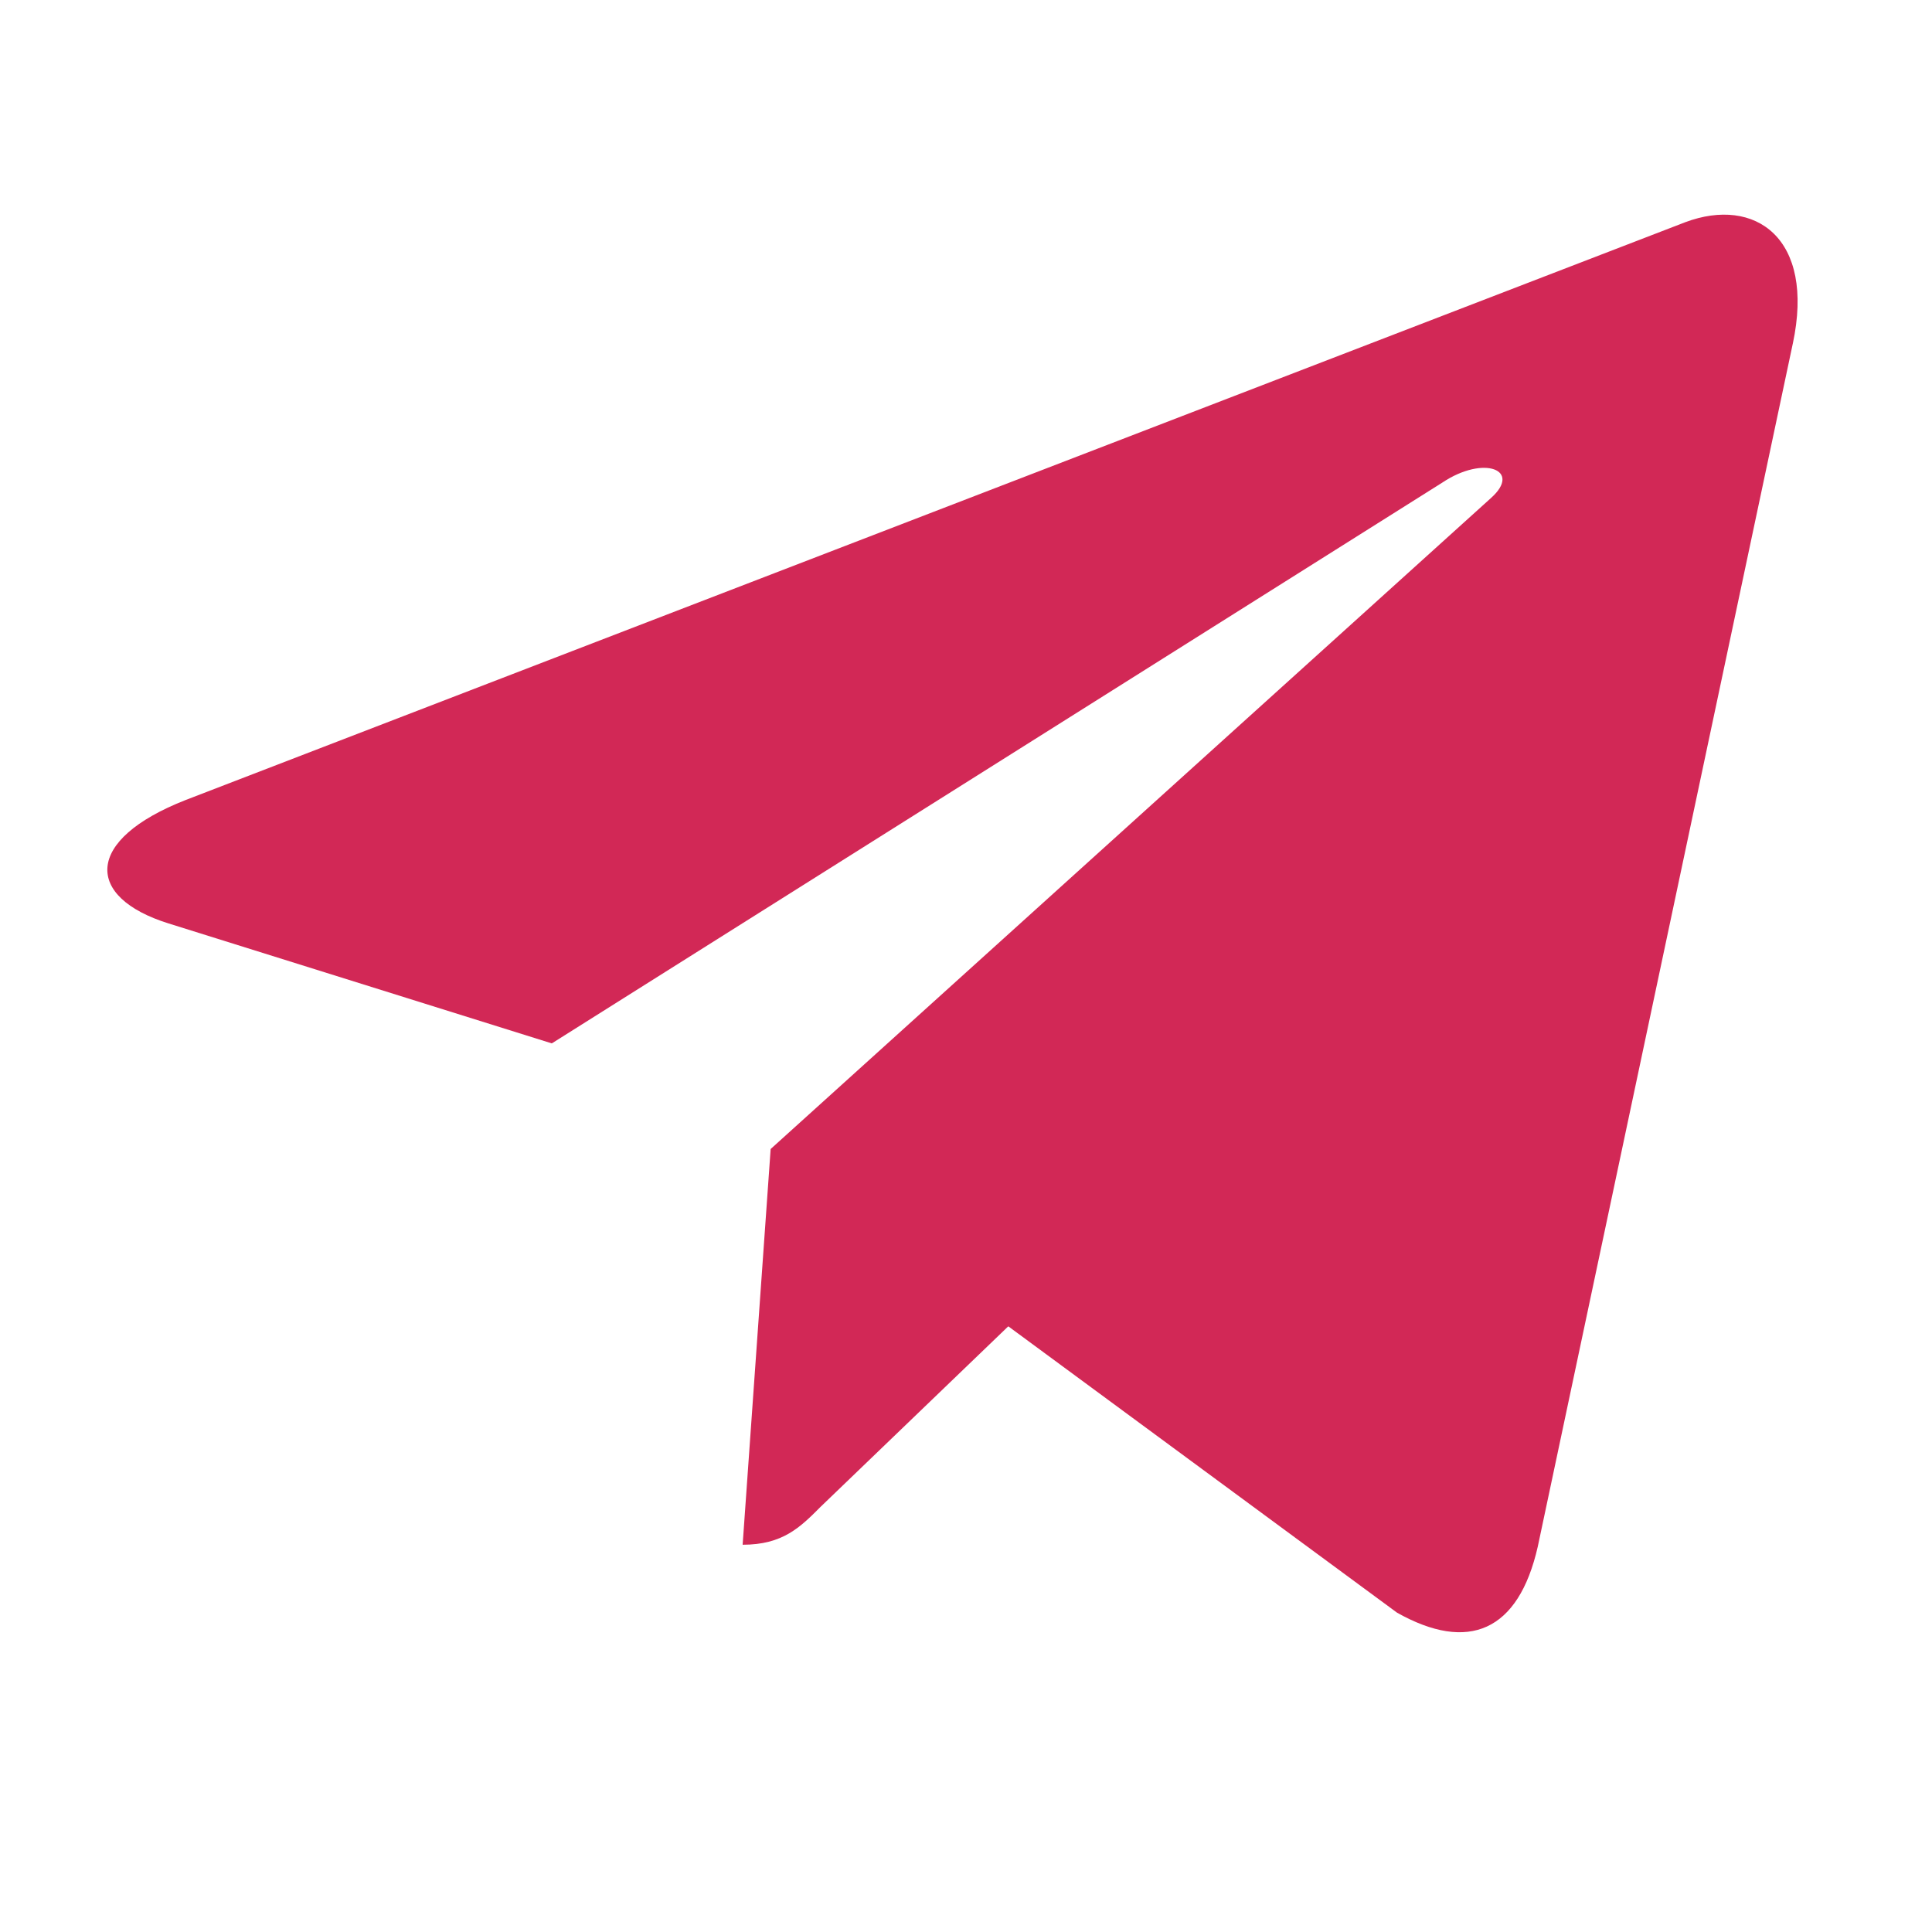
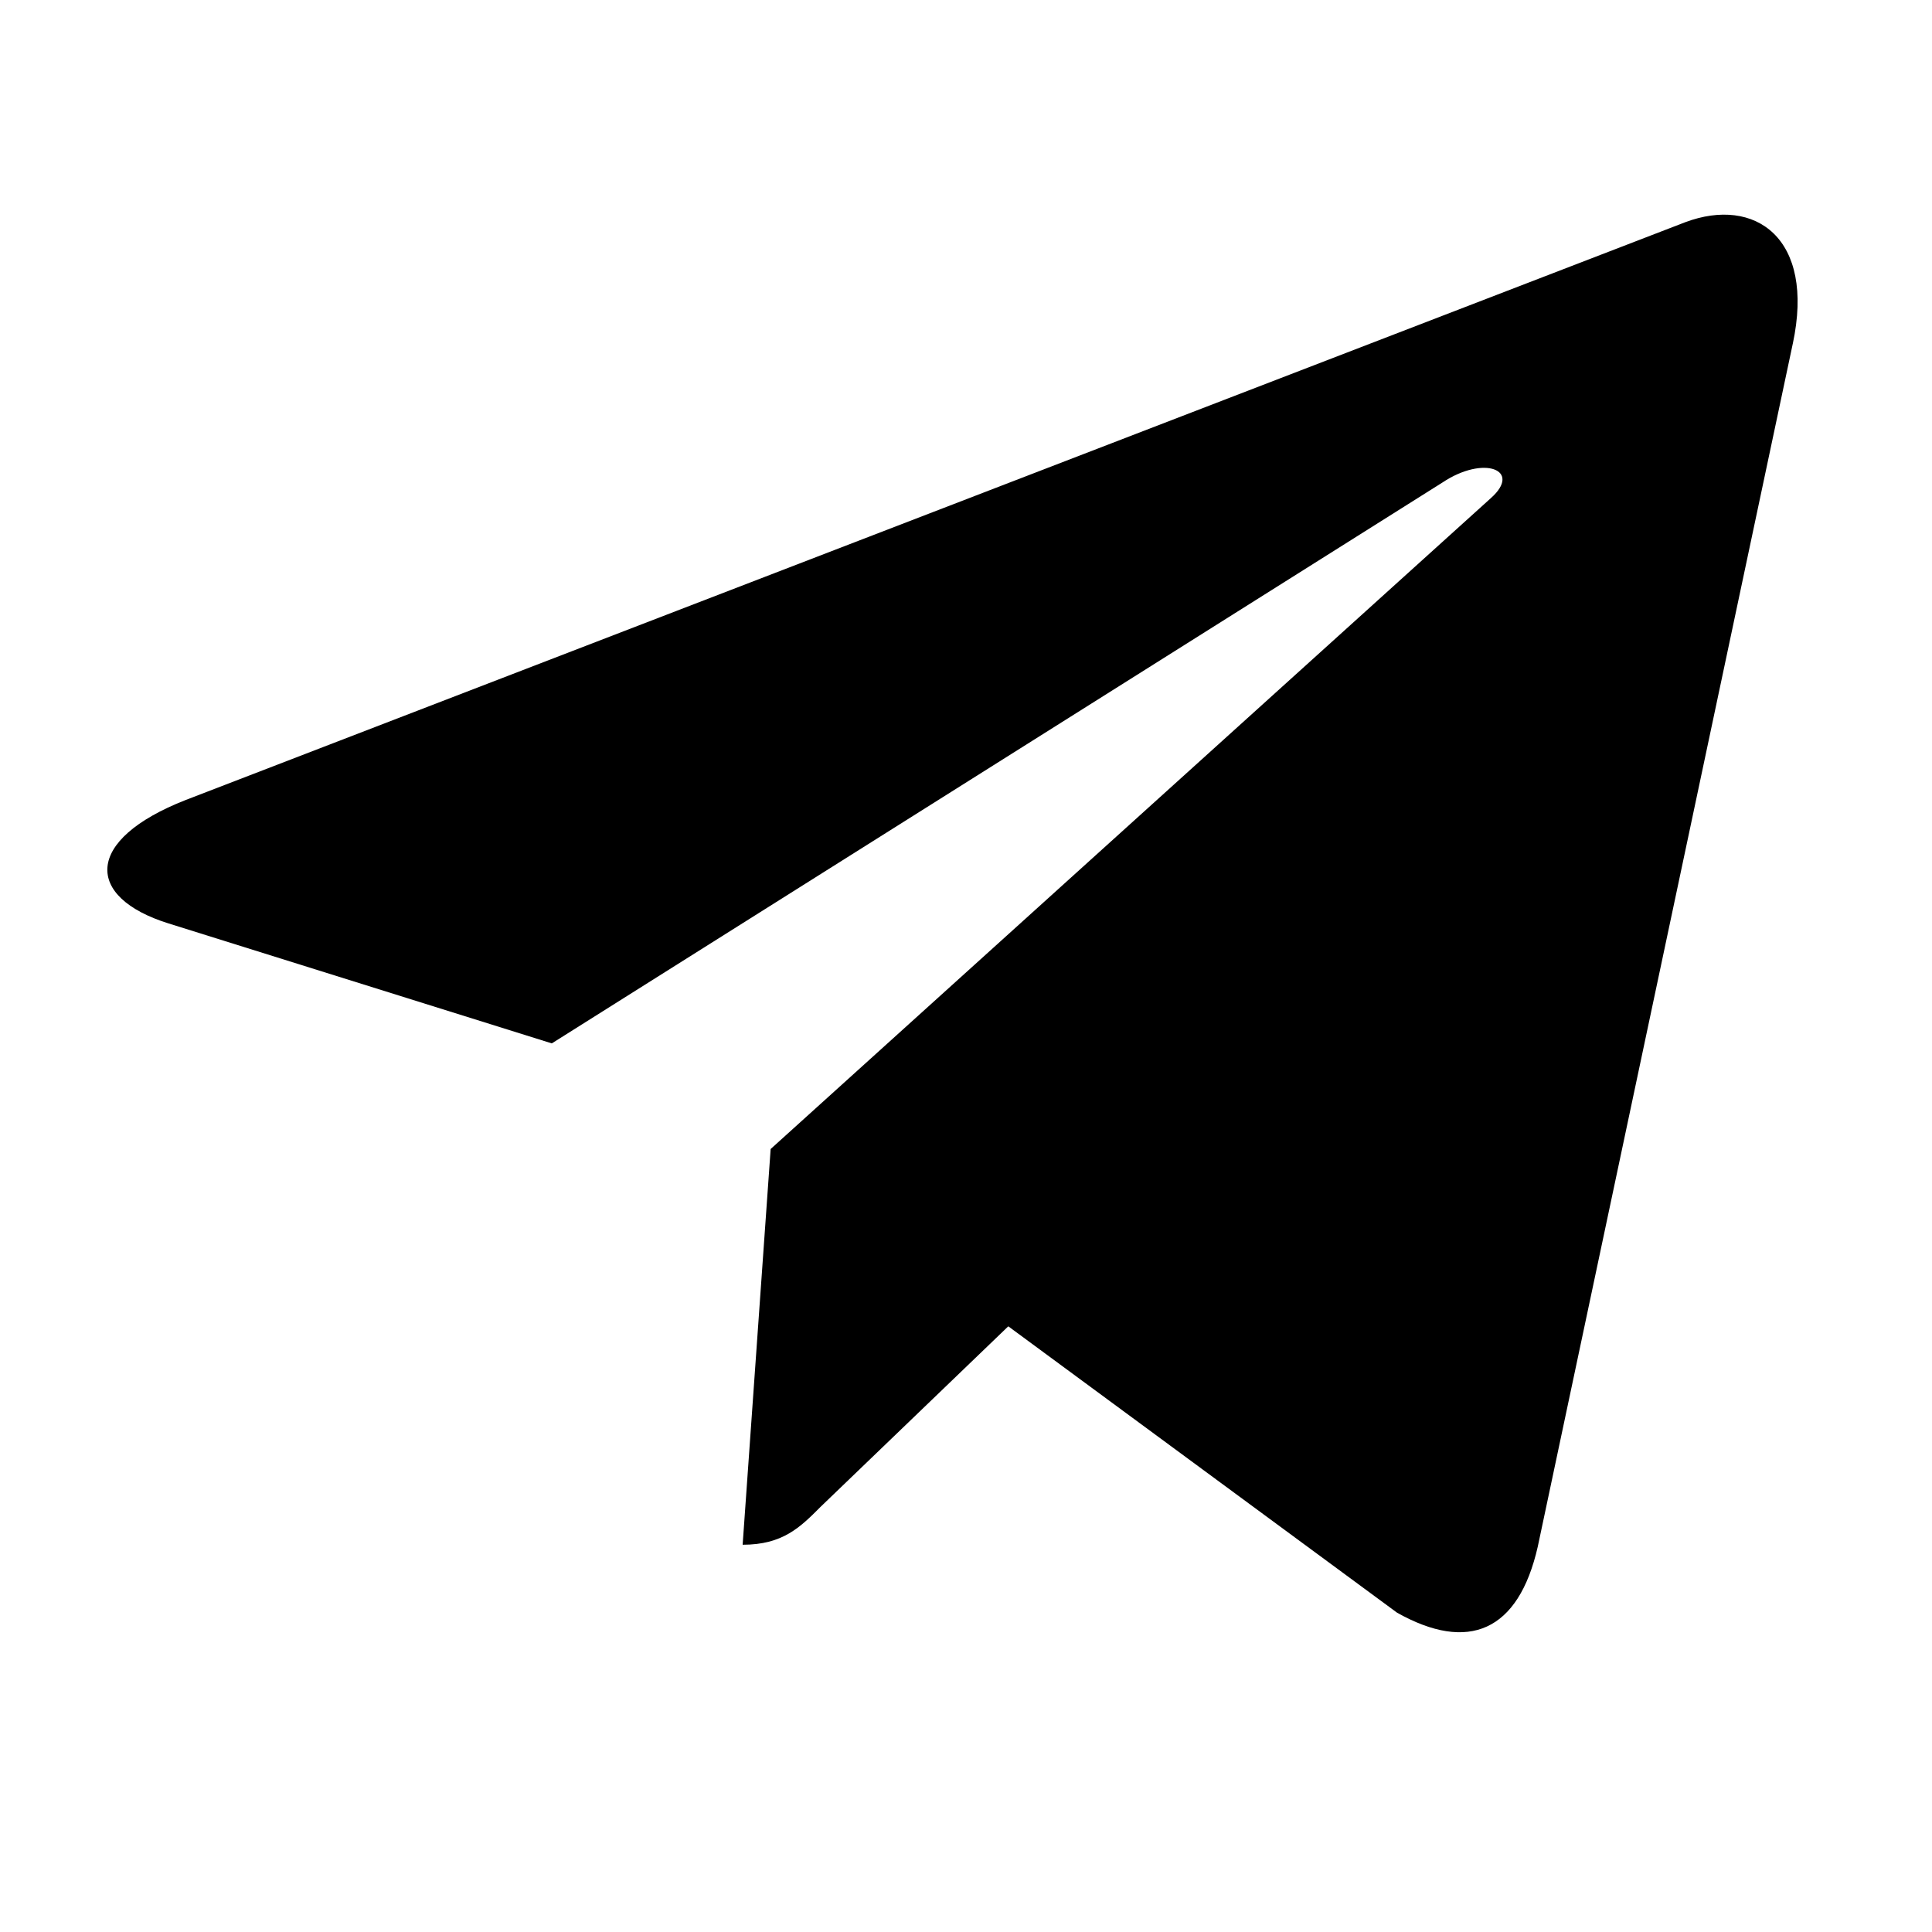
- <svg xmlns="http://www.w3.org/2000/svg" width="18" height="18" viewBox="0 0 18 18" fill="none">
-   <path d="M16.703 3.202L14.327 14.41C14.147 15.201 13.68 15.398 13.016 15.025L9.394 12.357L7.647 14.037C7.454 14.231 7.292 14.392 6.919 14.392L7.18 10.705L13.891 4.64C14.183 4.38 13.827 4.236 13.438 4.496L5.141 9.721L1.569 8.603C0.792 8.36 0.778 7.826 1.731 7.453L15.702 2.07C16.349 1.828 16.914 2.214 16.703 3.203V3.202Z" fill="#D22856" />
+ <svg xmlns="http://www.w3.org/2000/svg" width="18" height="18" viewBox="0 0 18 18">
+   <path fill="currentColor" d="M16.703 3.202L14.327 14.41C14.147 15.201 13.68 15.398 13.016 15.025L9.394 12.357L7.647 14.037C7.454 14.231 7.292 14.392 6.919 14.392L7.18 10.705L13.891 4.64C14.183 4.38 13.827 4.236 13.438 4.496L5.141 9.721L1.569 8.603C0.792 8.36 0.778 7.826 1.731 7.453L15.702 2.07C16.349 1.828 16.914 2.214 16.703 3.203V3.202Z" />
</svg>
